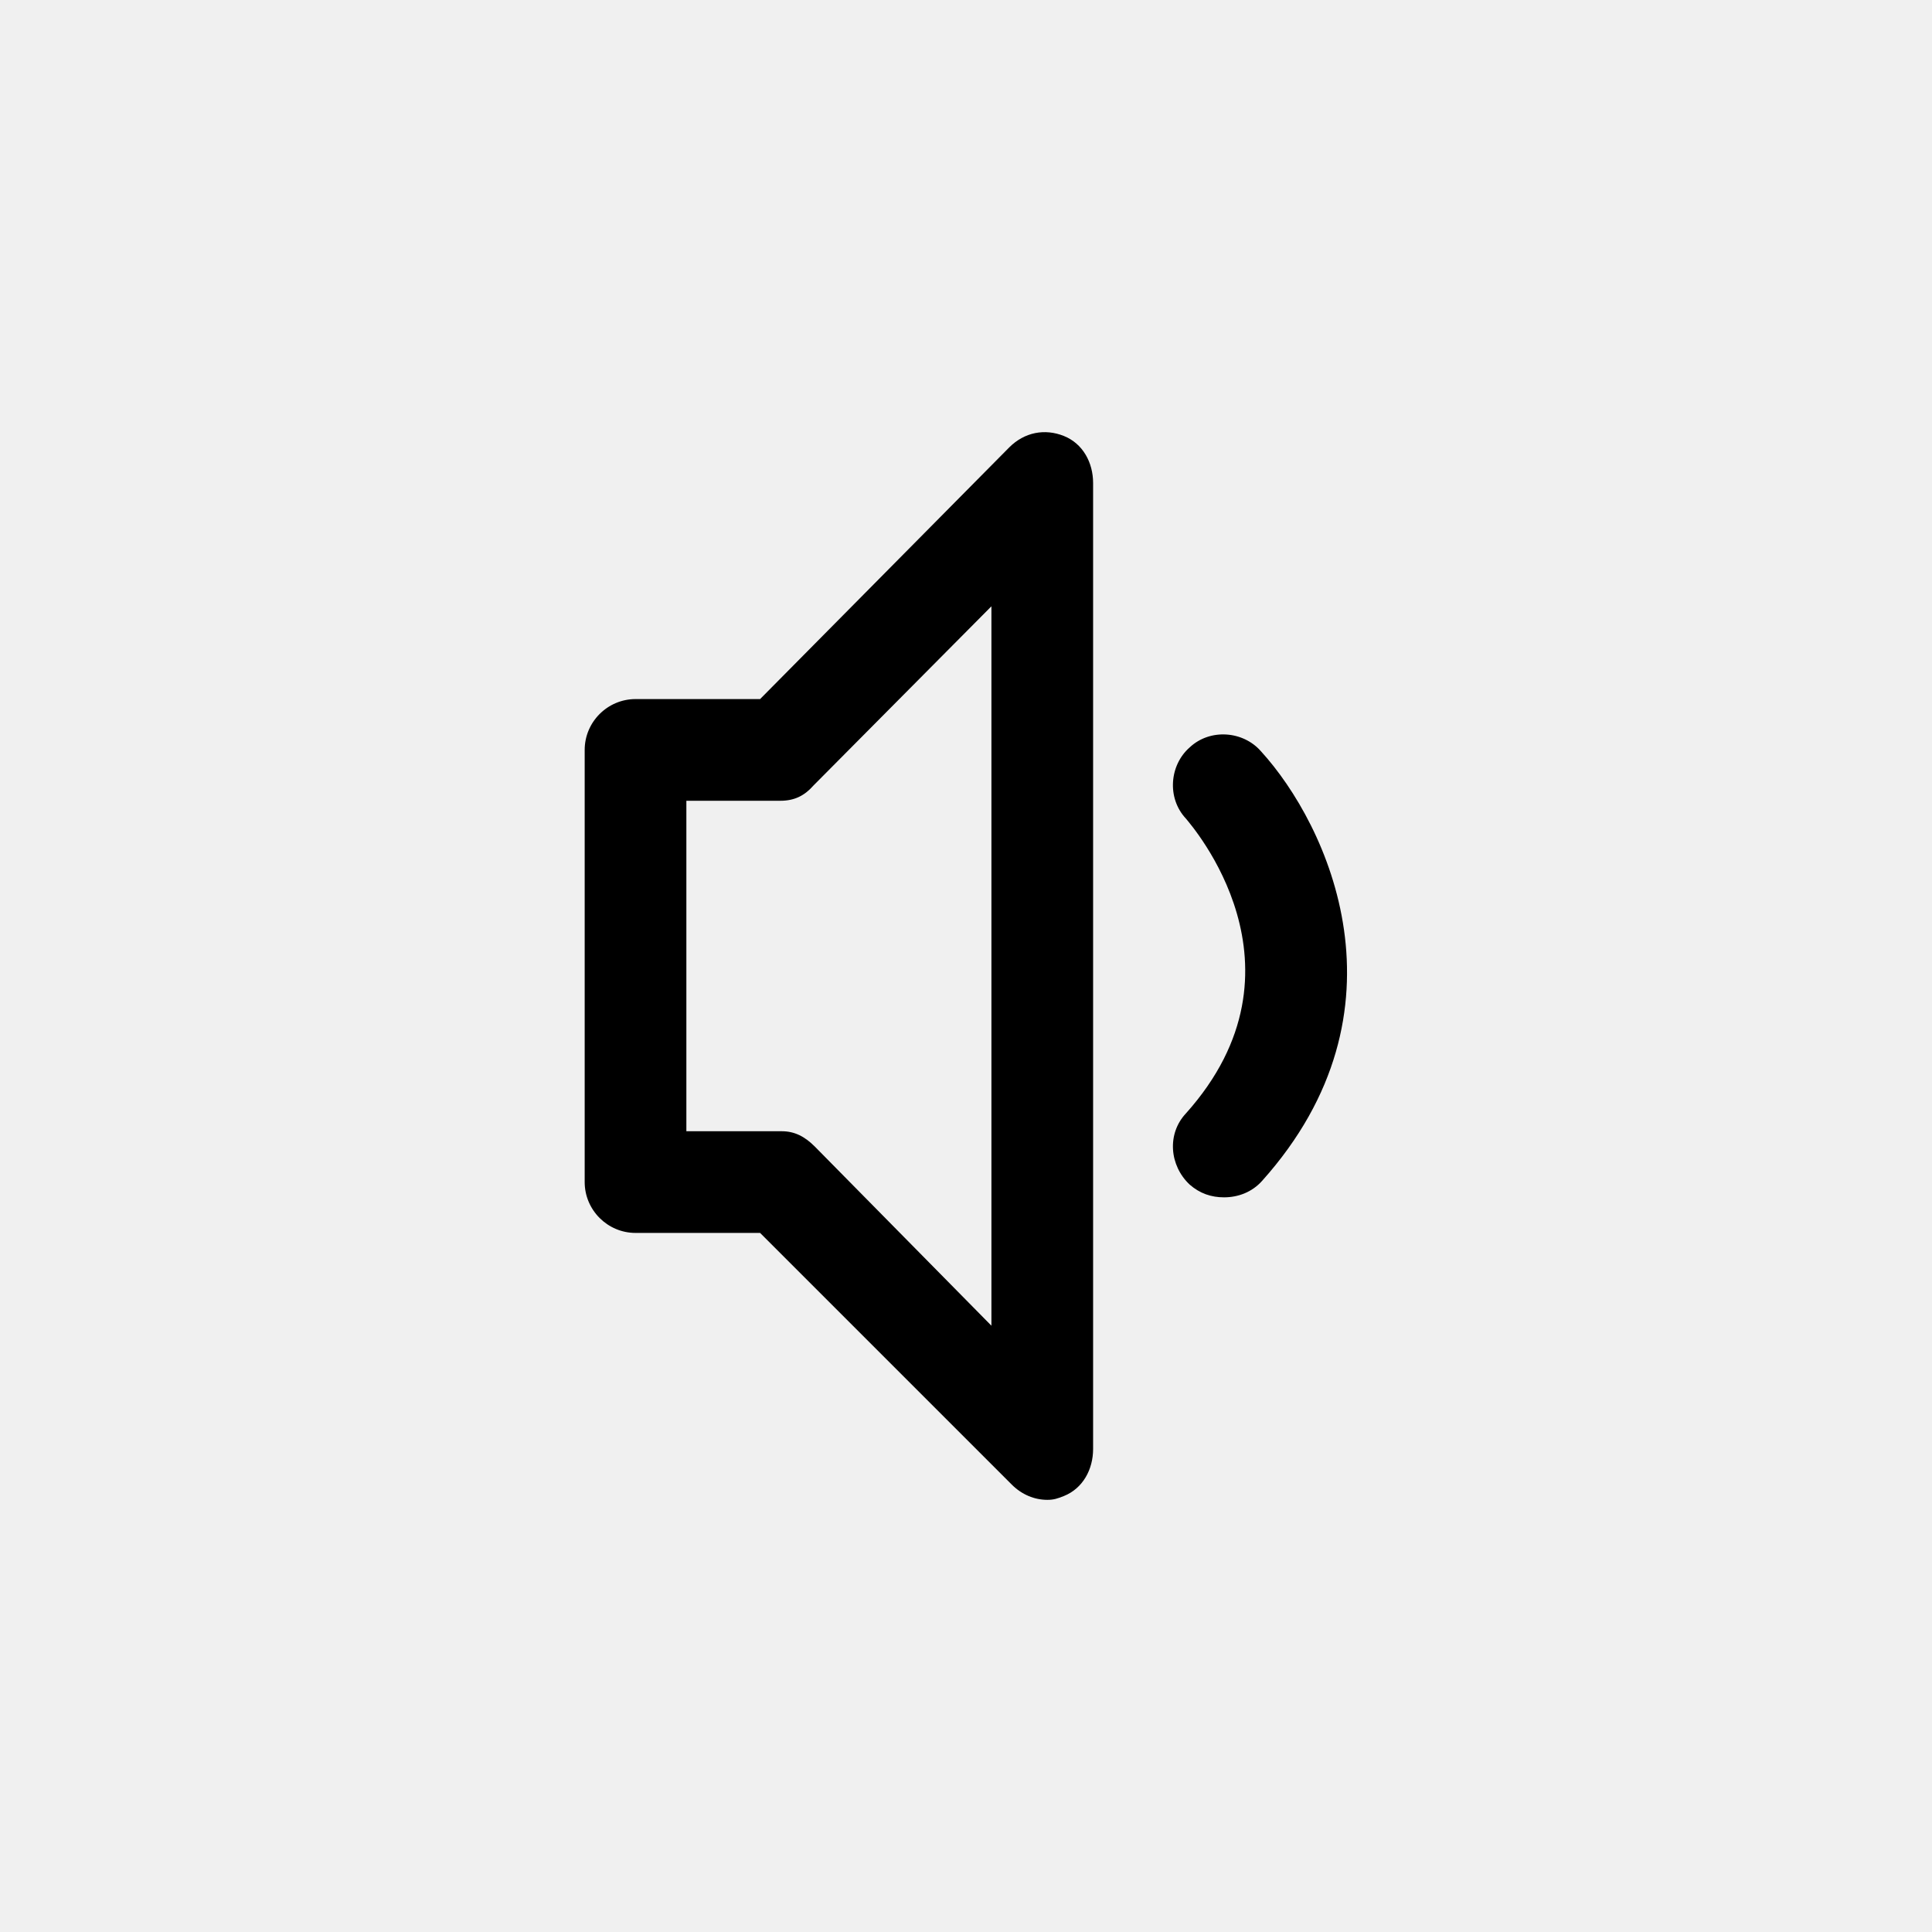
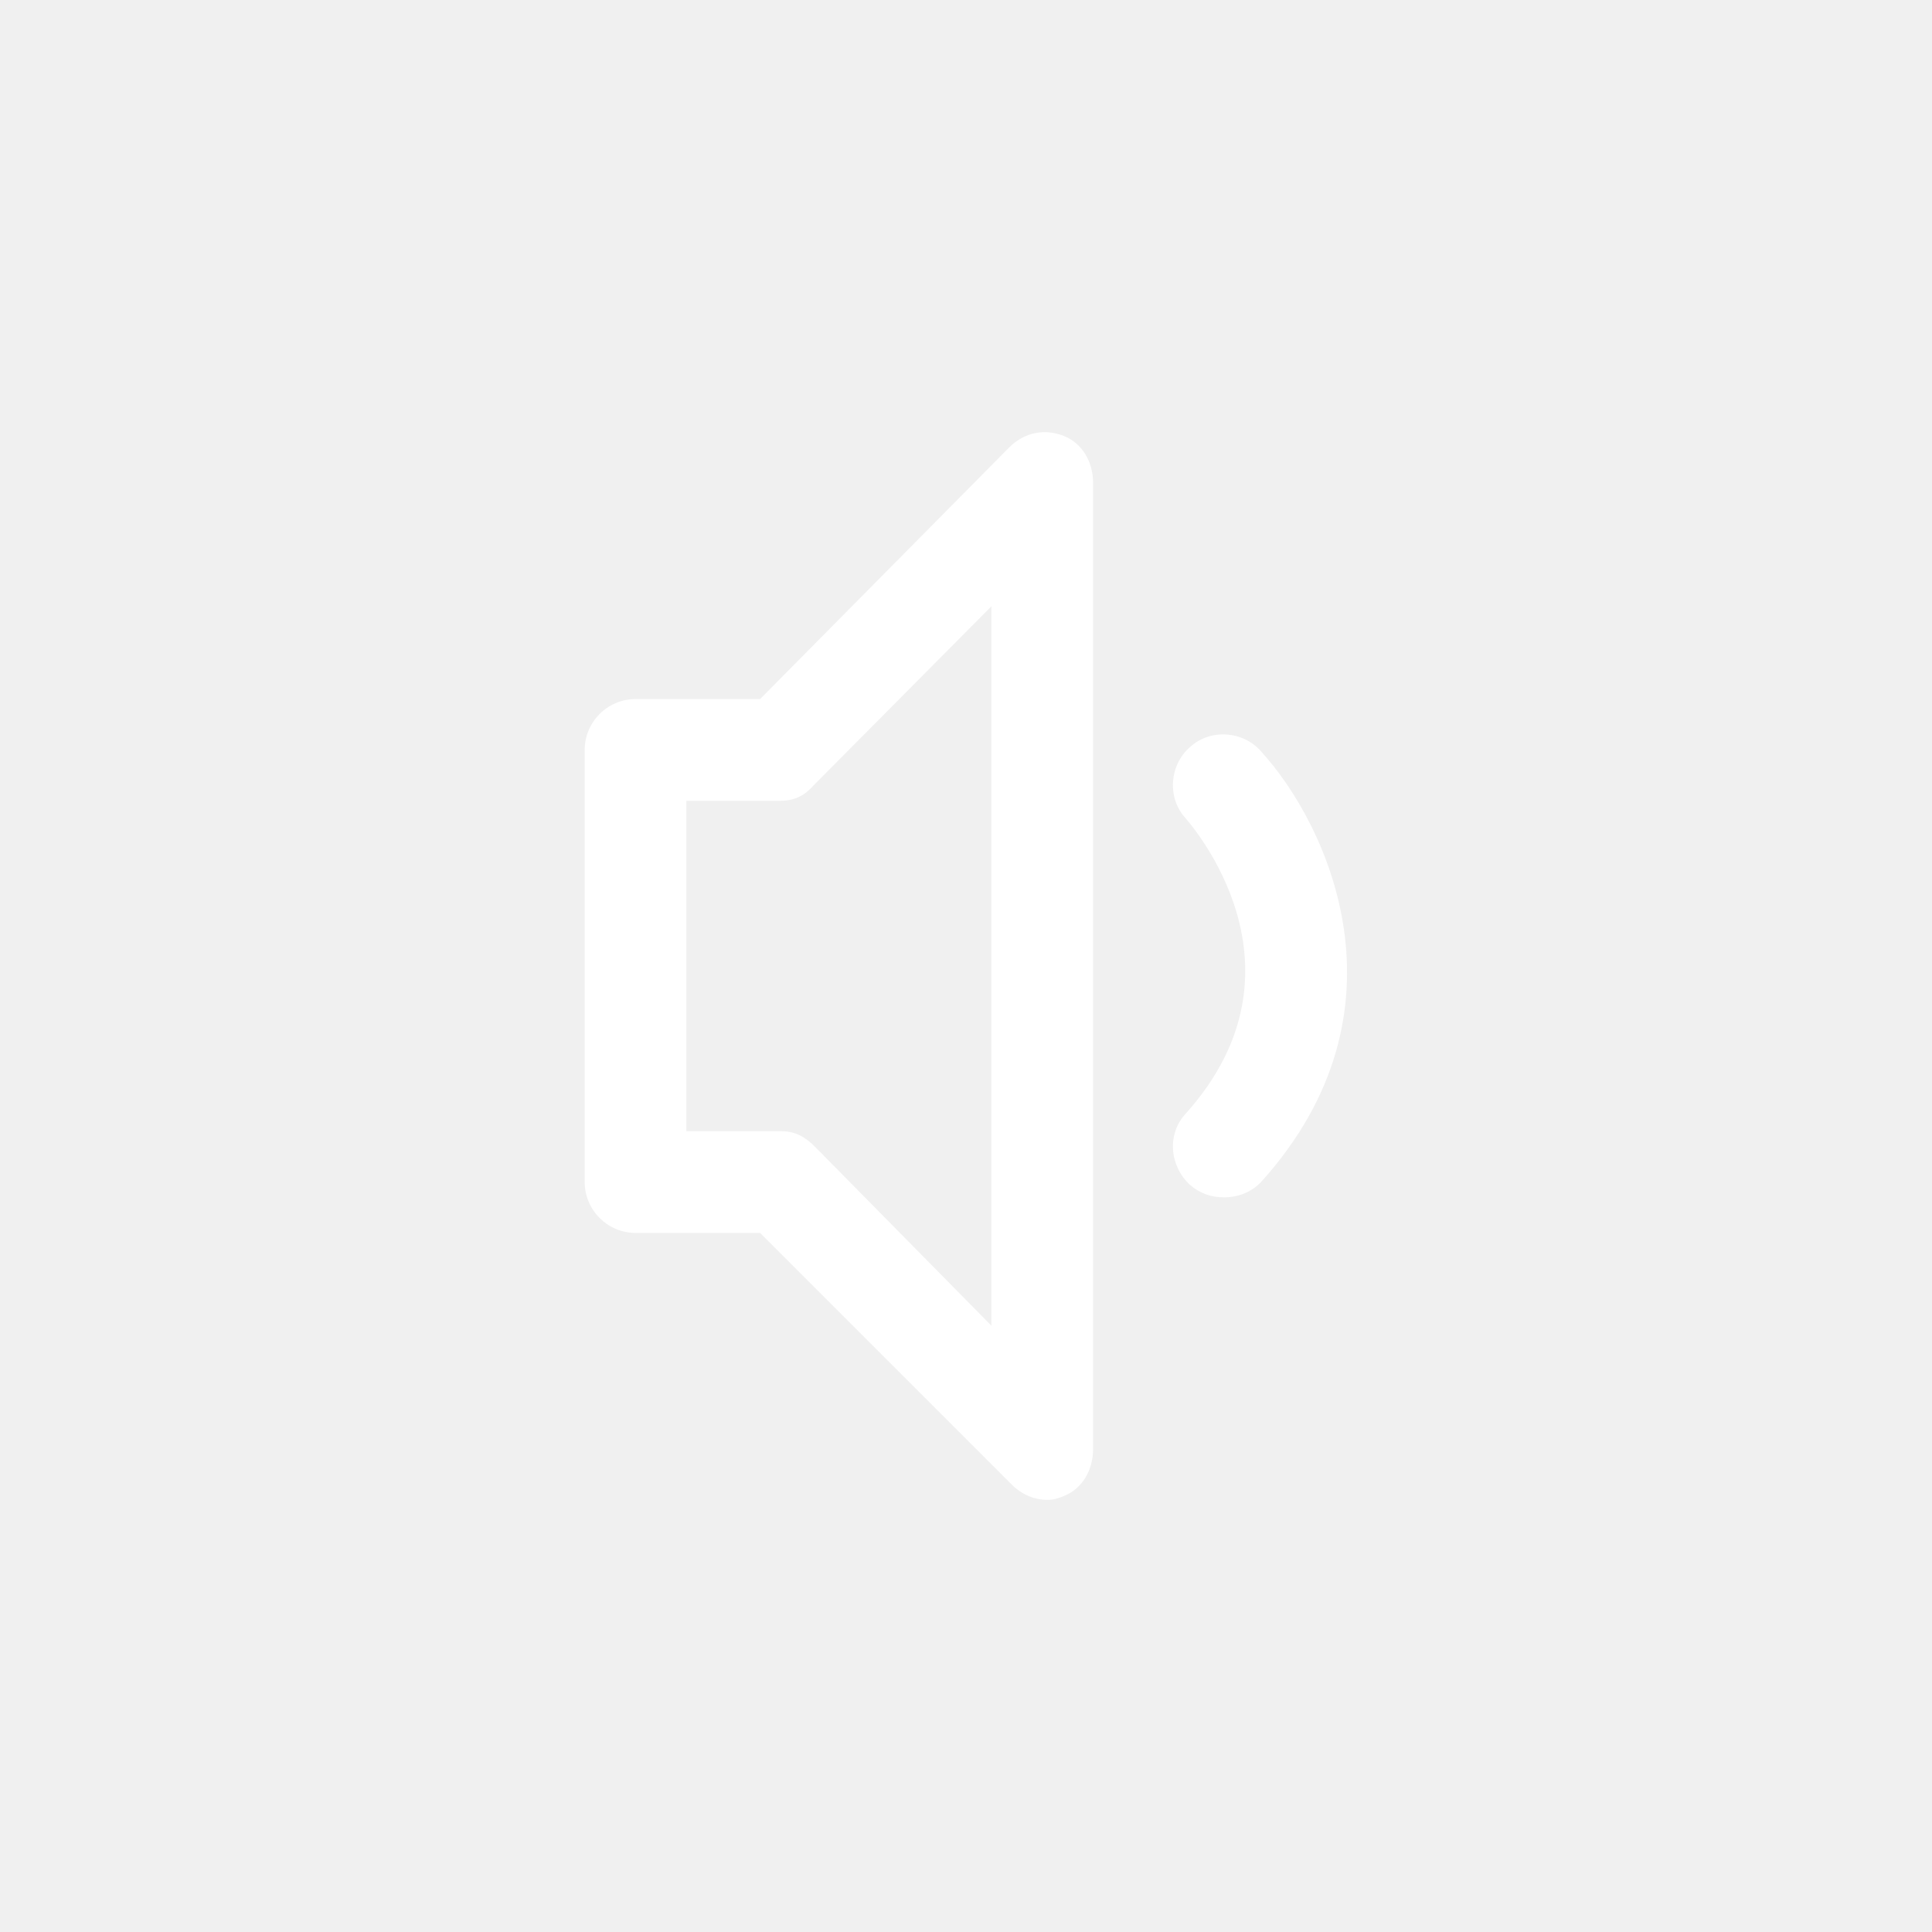
<svg xmlns="http://www.w3.org/2000/svg" version="1.1" id="Layer_1" x="0px" y="0px" width="92px" height="92px" viewBox="-30 -30 152 152" enable-background="new 0 0 92 92" xml:space="preserve">
-   <path id="XMLID_775_" d="M53.7,4.3c-1.5-0.6-3.1-0.3-4.3,0.9L29.8,25H20c-2.2,0-4,1.8-4,4V63c0,2.2,1.8,4,4,4h9.8l19.8,19.8  c0.8,0.8,1.8,1.2,2.8,1.2c0.5,0,0.8-0.1,1.3-0.3c1.5-0.6,2.3-2.1,2.3-3.7V8C56,6.4,55.2,4.9,53.7,4.3z M48,74.3L34.1,60.2  c-0.8-0.8-1.6-1.2-2.6-1.2H24V33h7.4c1.1,0,1.9-0.4,2.6-1.2L48,17.7V74.3z M69.3,62.9c-0.8,0.9-1.9,1.3-3,1.3c-1,0-1.9-0.3-2.7-1  c-1.6-1.5-1.8-4-0.3-5.6c10.3-11.5,0.4-22.7,0-23.2c-1.5-1.6-1.3-4.2,0.3-5.6c1.6-1.5,4.2-1.3,5.6,0.3  C74.5,34.9,81.3,49.5,69.3,62.9z" />
+   <path fill="white" id="XMLID_775_" d="M53.7,4.3c-1.5-0.6-3.1-0.3-4.3,0.9L29.8,25H20c-2.2,0-4,1.8-4,4V63c0,2.2,1.8,4,4,4h9.8l19.8,19.8  c0.8,0.8,1.8,1.2,2.8,1.2c0.5,0,0.8-0.1,1.3-0.3c1.5-0.6,2.3-2.1,2.3-3.7V8C56,6.4,55.2,4.9,53.7,4.3z M48,74.3L34.1,60.2  c-0.8-0.8-1.6-1.2-2.6-1.2H24V33h7.4c1.1,0,1.9-0.4,2.6-1.2L48,17.7V74.3z M69.3,62.9c-0.8,0.9-1.9,1.3-3,1.3c-1,0-1.9-0.3-2.7-1  c-1.6-1.5-1.8-4-0.3-5.6c10.3-11.5,0.4-22.7,0-23.2c-1.5-1.6-1.3-4.2,0.3-5.6c1.6-1.5,4.2-1.3,5.6,0.3  C74.5,34.9,81.3,49.5,69.3,62.9z" />
</svg>
